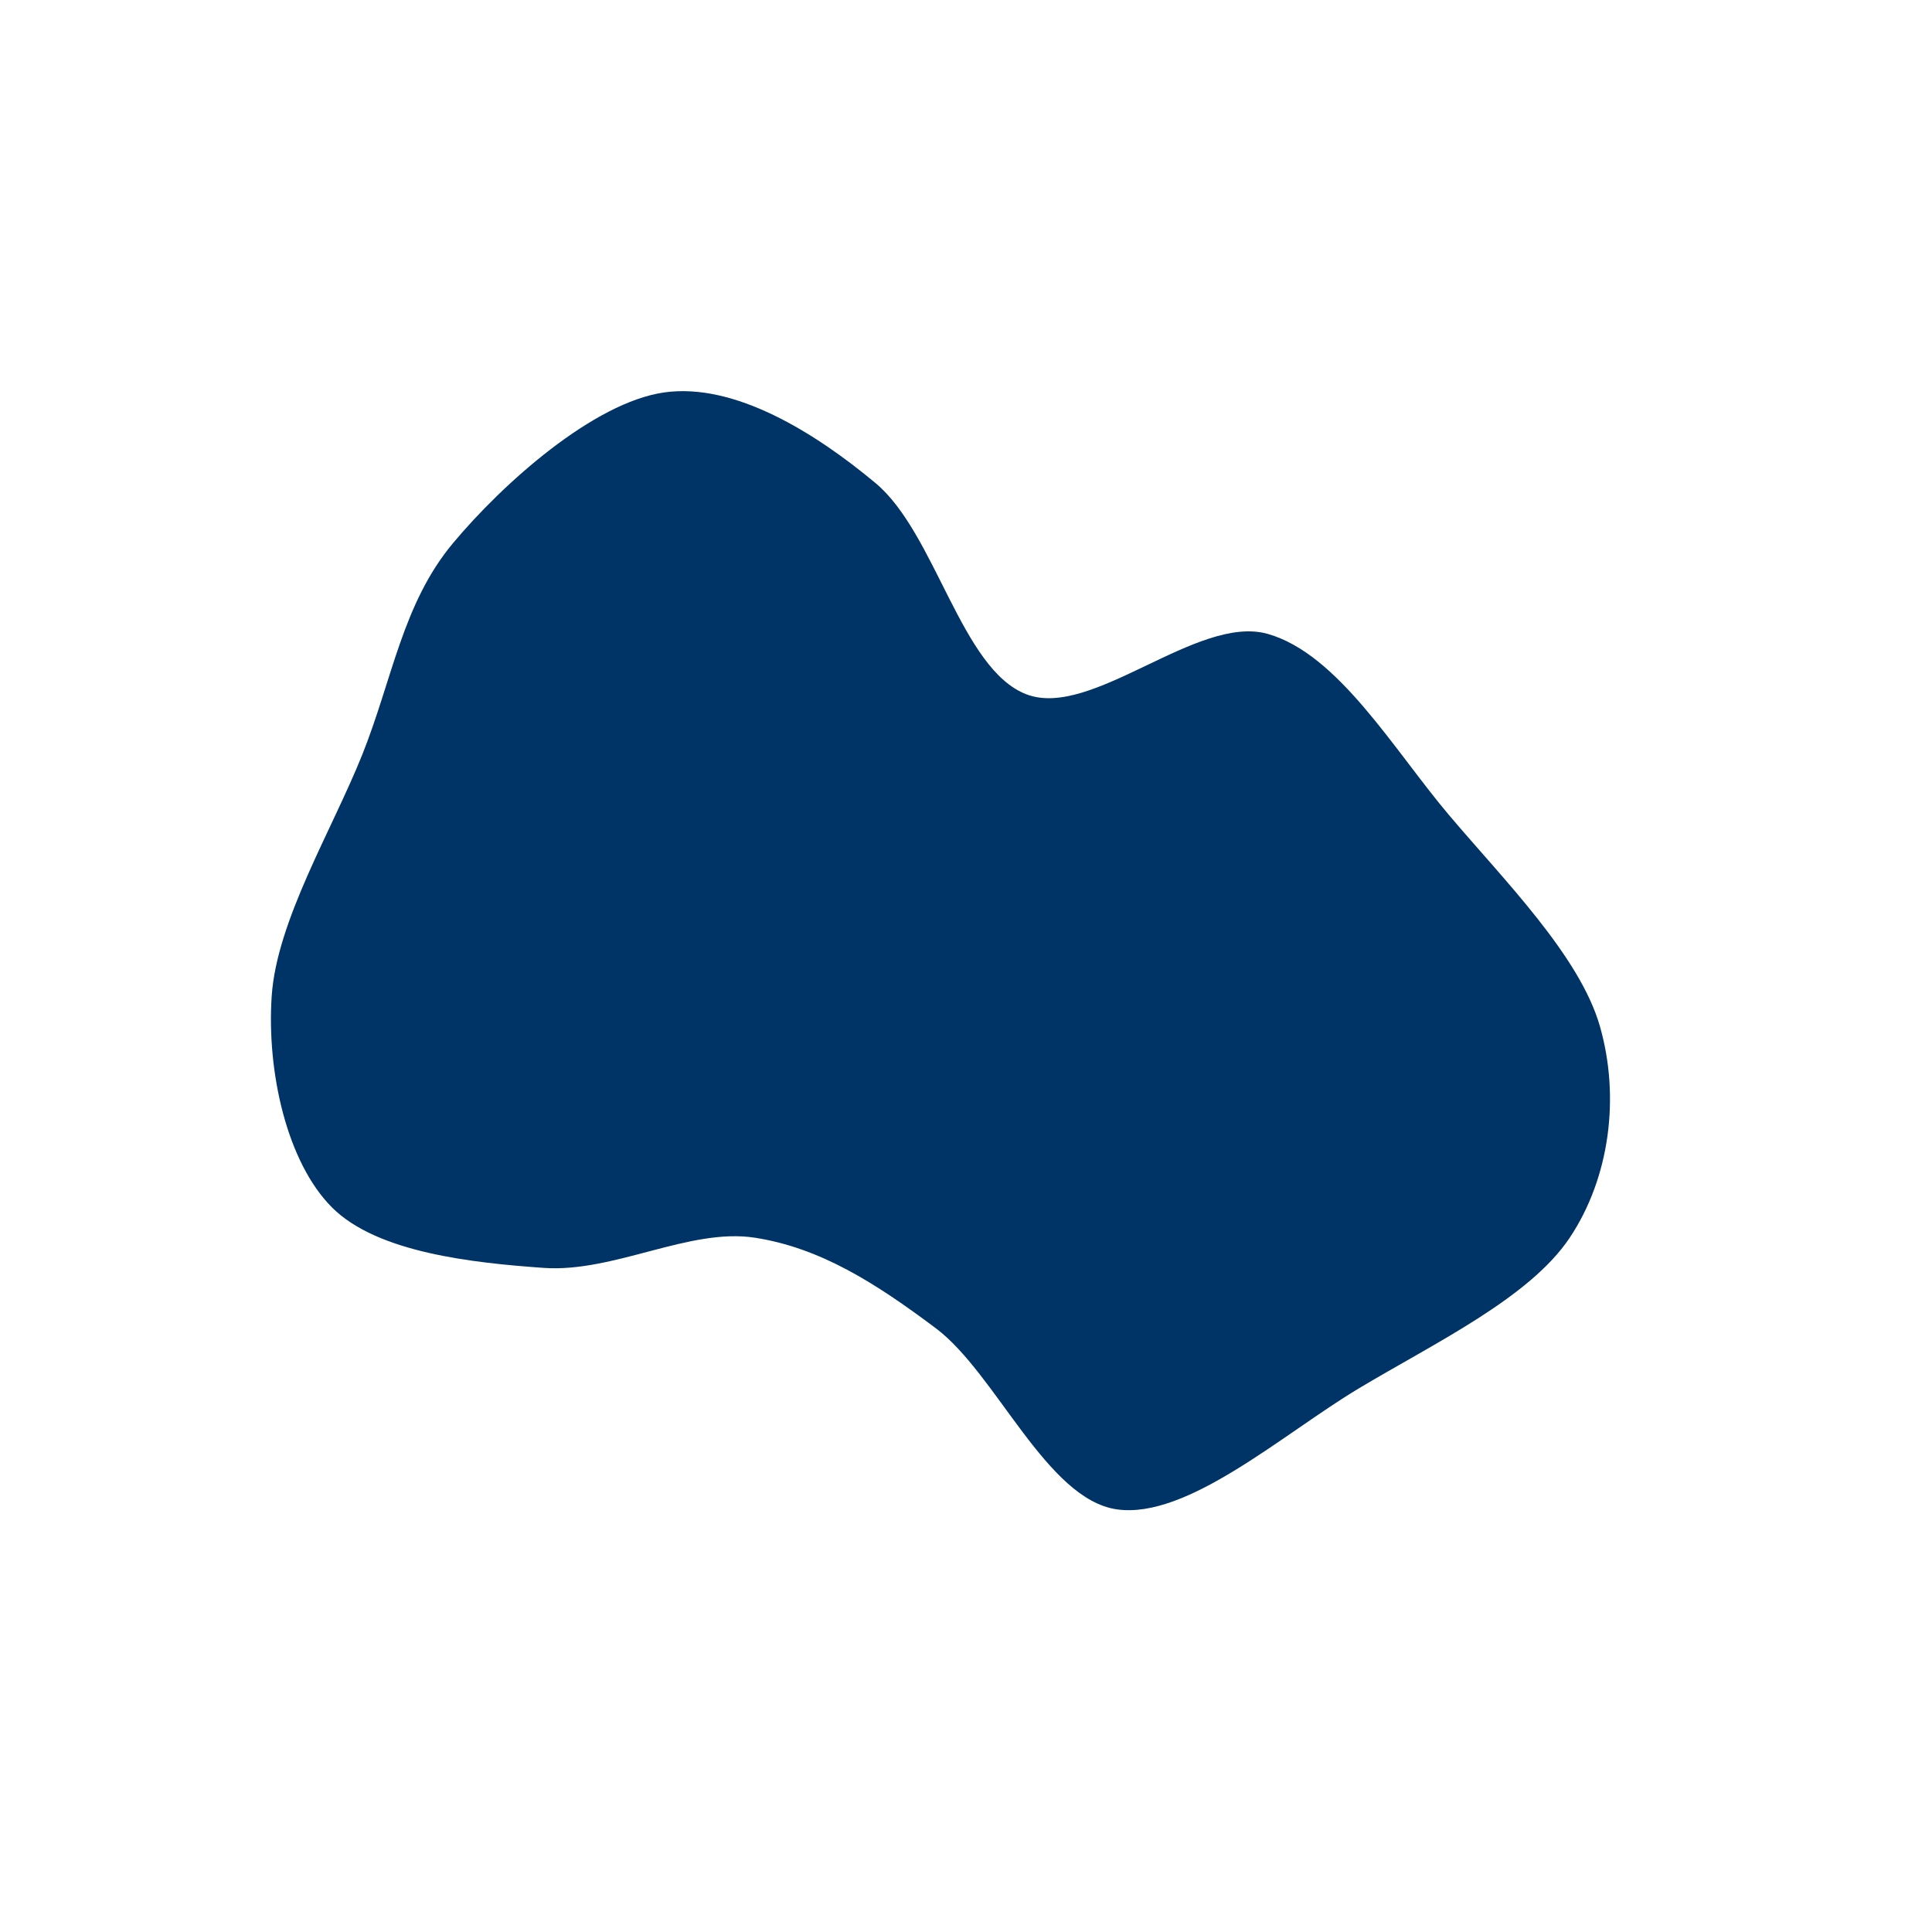
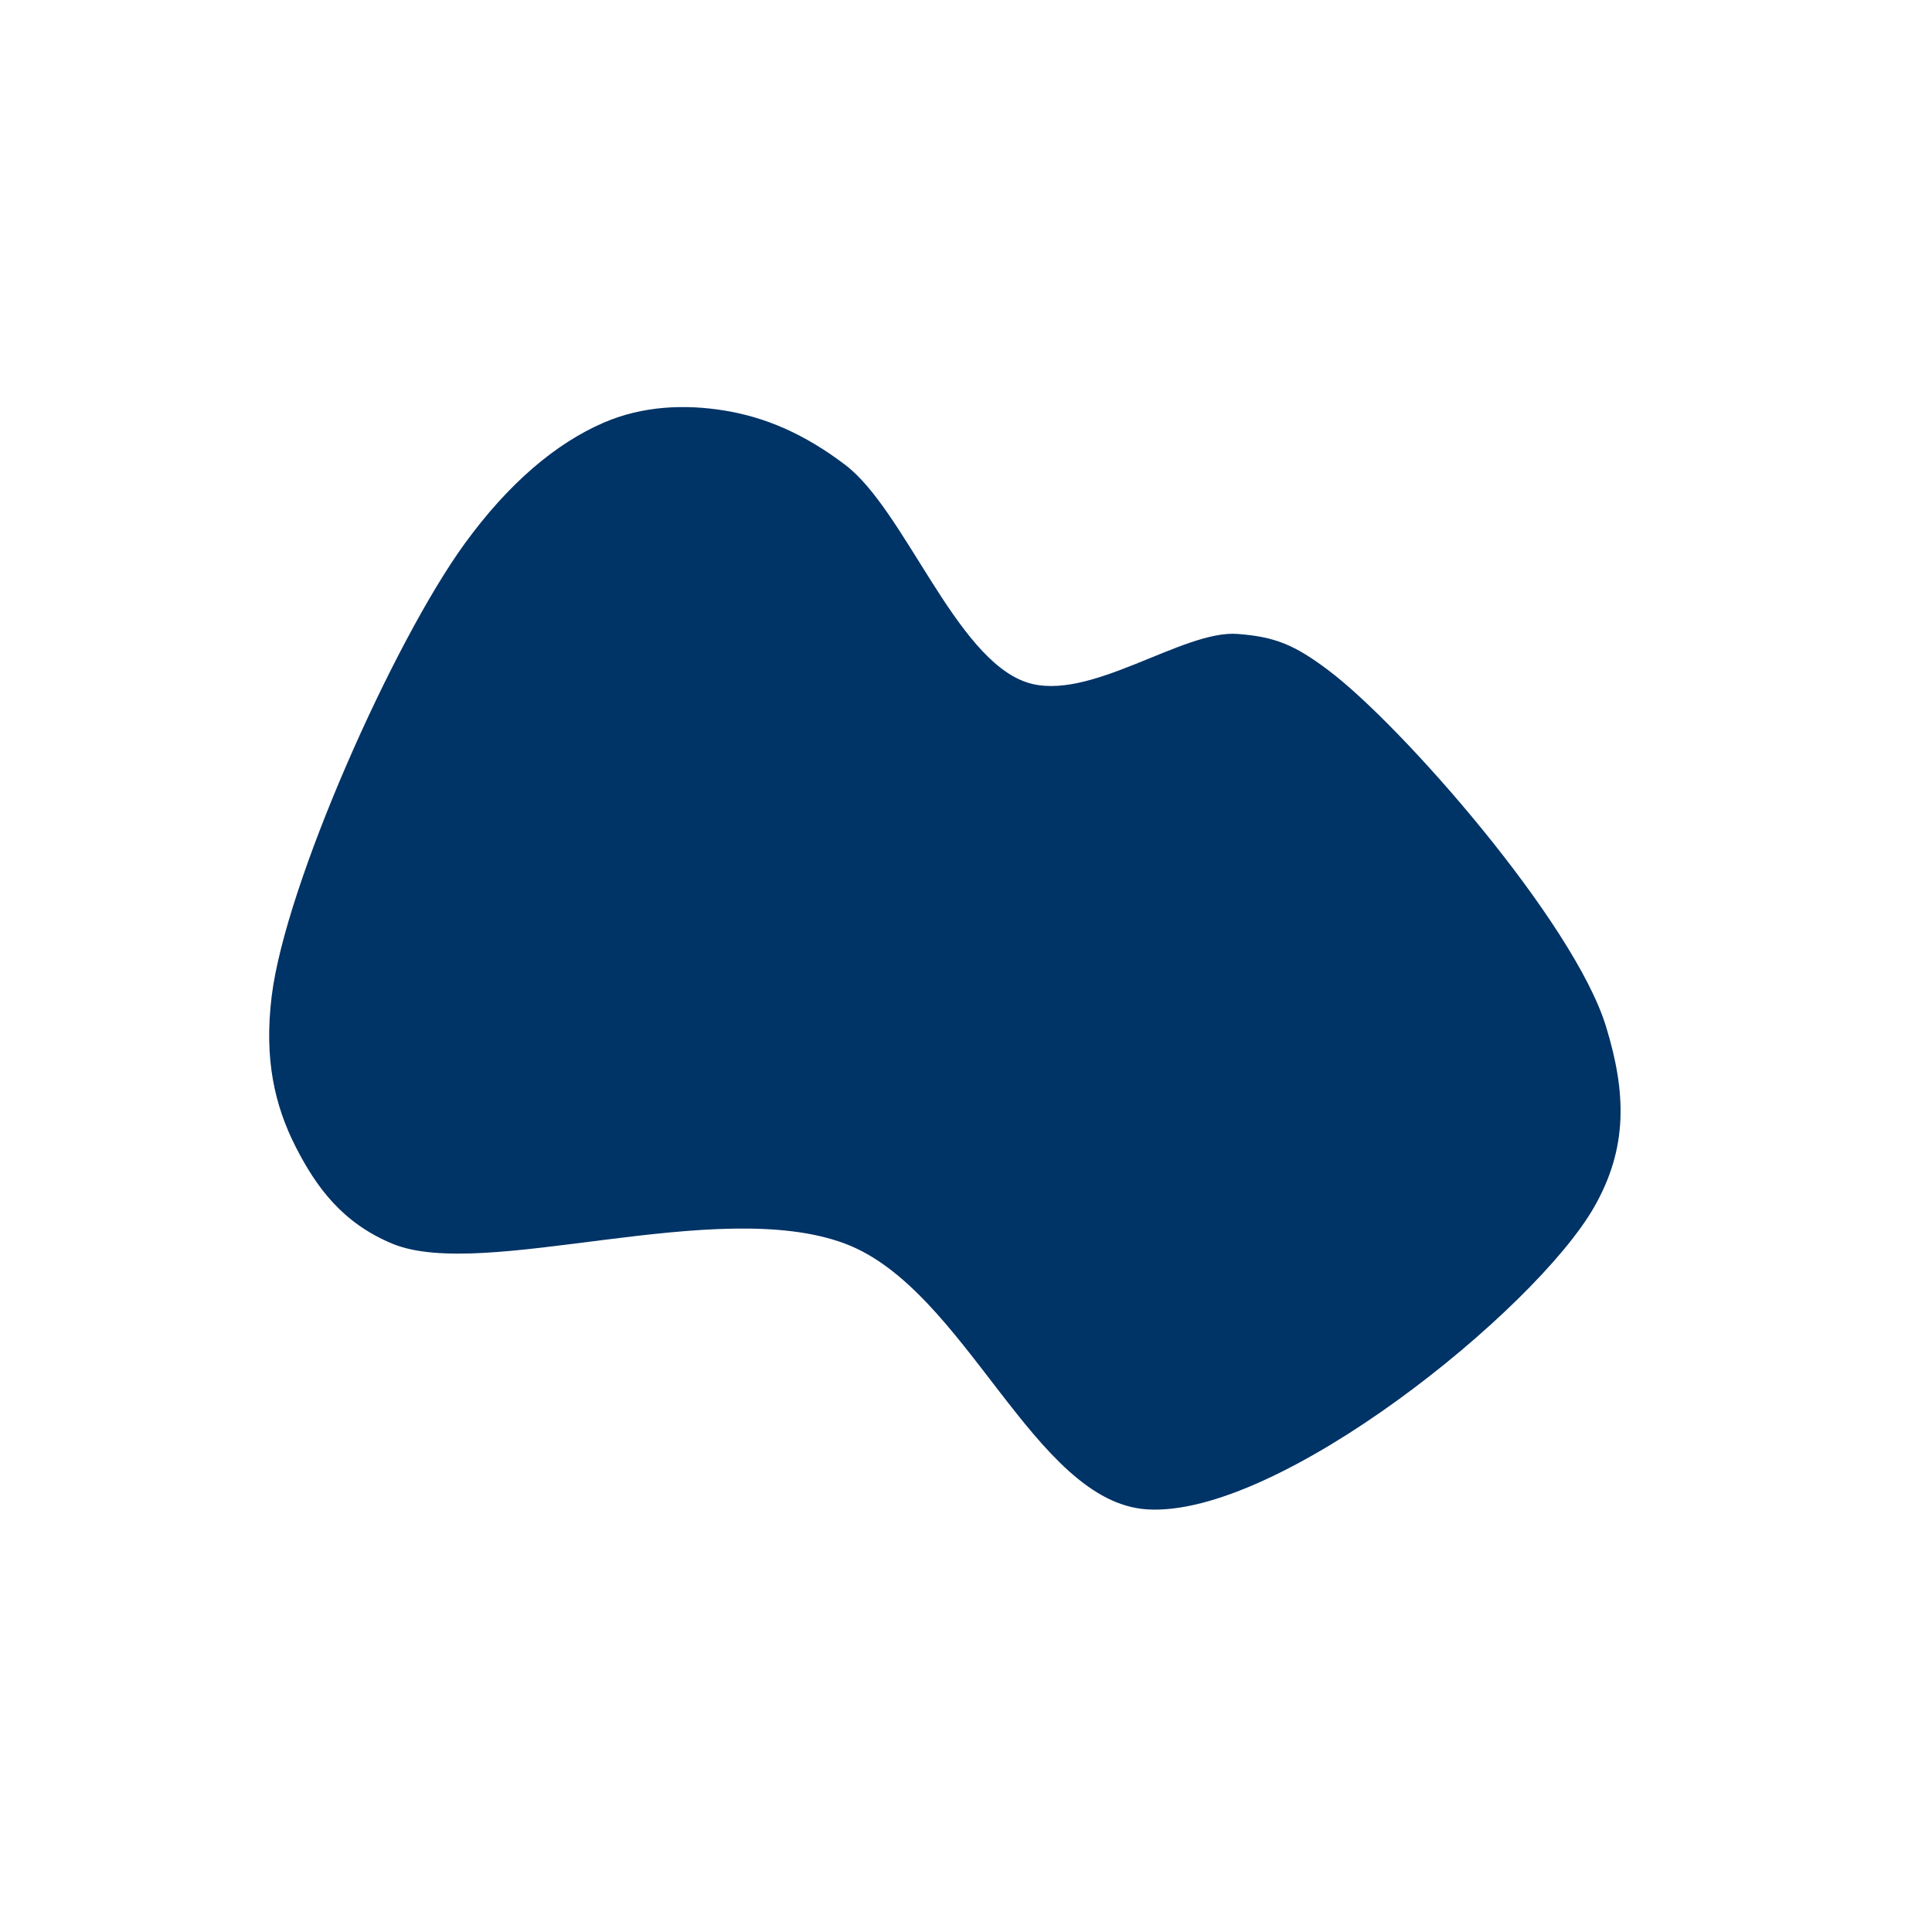
<svg xmlns="http://www.w3.org/2000/svg" viewBox="0 0 64 64" width="64" height="64">
-   <path d="M 22 13 C 24.333 12.667 27 14.333 29 16 C 31 17.667 31.833 22.167 34 23 C 36.167 23.833 39.667 20.333 42 21 C 44.333 21.667 46.167 24.833 48 27 C 49.833 29.167 52.333 31.667 53 34 C 53.667 36.333 53.333 39 52 41 C 50.667 43 47.5 44.5 45 46 C 42.5 47.5 39.333 50.333 37 50 C 34.667 49.667 33 45.5 31 44 C 29 42.5 27.167 41.333 25 41 C 22.833 40.667 20.333 42.167 18 42 C 15.667 41.833 12.5 41.5 11 40 C 9.5 38.5 8.833 35.5 9 33 C 9.167 30.5 11 27.5 12 25 C 13 22.5 13.333 20 15 18 C 16.667 16 19.667 13.333 22 13 Z" fill="#003366" />
+   <path d="M 52.8 40 C 50.843 43.405 42.357 50.278 38 50 C 34.237 49.76 32.002 42.71 28 41.2 C 23.753 39.597 16.026 42.453 13 41.2 C 11.338 40.512 10.471 39.314 9.8 38 C 9.09 36.61 8.746 35.067 9 33 C 9.456 29.29 13.034 21.25 15.4 18 C 16.846 16.013 18.407 14.688 20 14 C 21.294 13.441 22.694 13.387 24 13.6 C 25.364 13.822 26.652 14.377 28 15.4 C 29.97 16.896 31.645 21.805 34 22.6 C 36.061 23.296 39.171 20.857 41 21 C 42.227 21.096 42.865 21.347 44 22.2 C 46.442 24.036 52.139 30.543 53.2 34 C 53.873 36.191 53.935 38.024 52.8 40 Z" fill="#003366" />
</svg>
